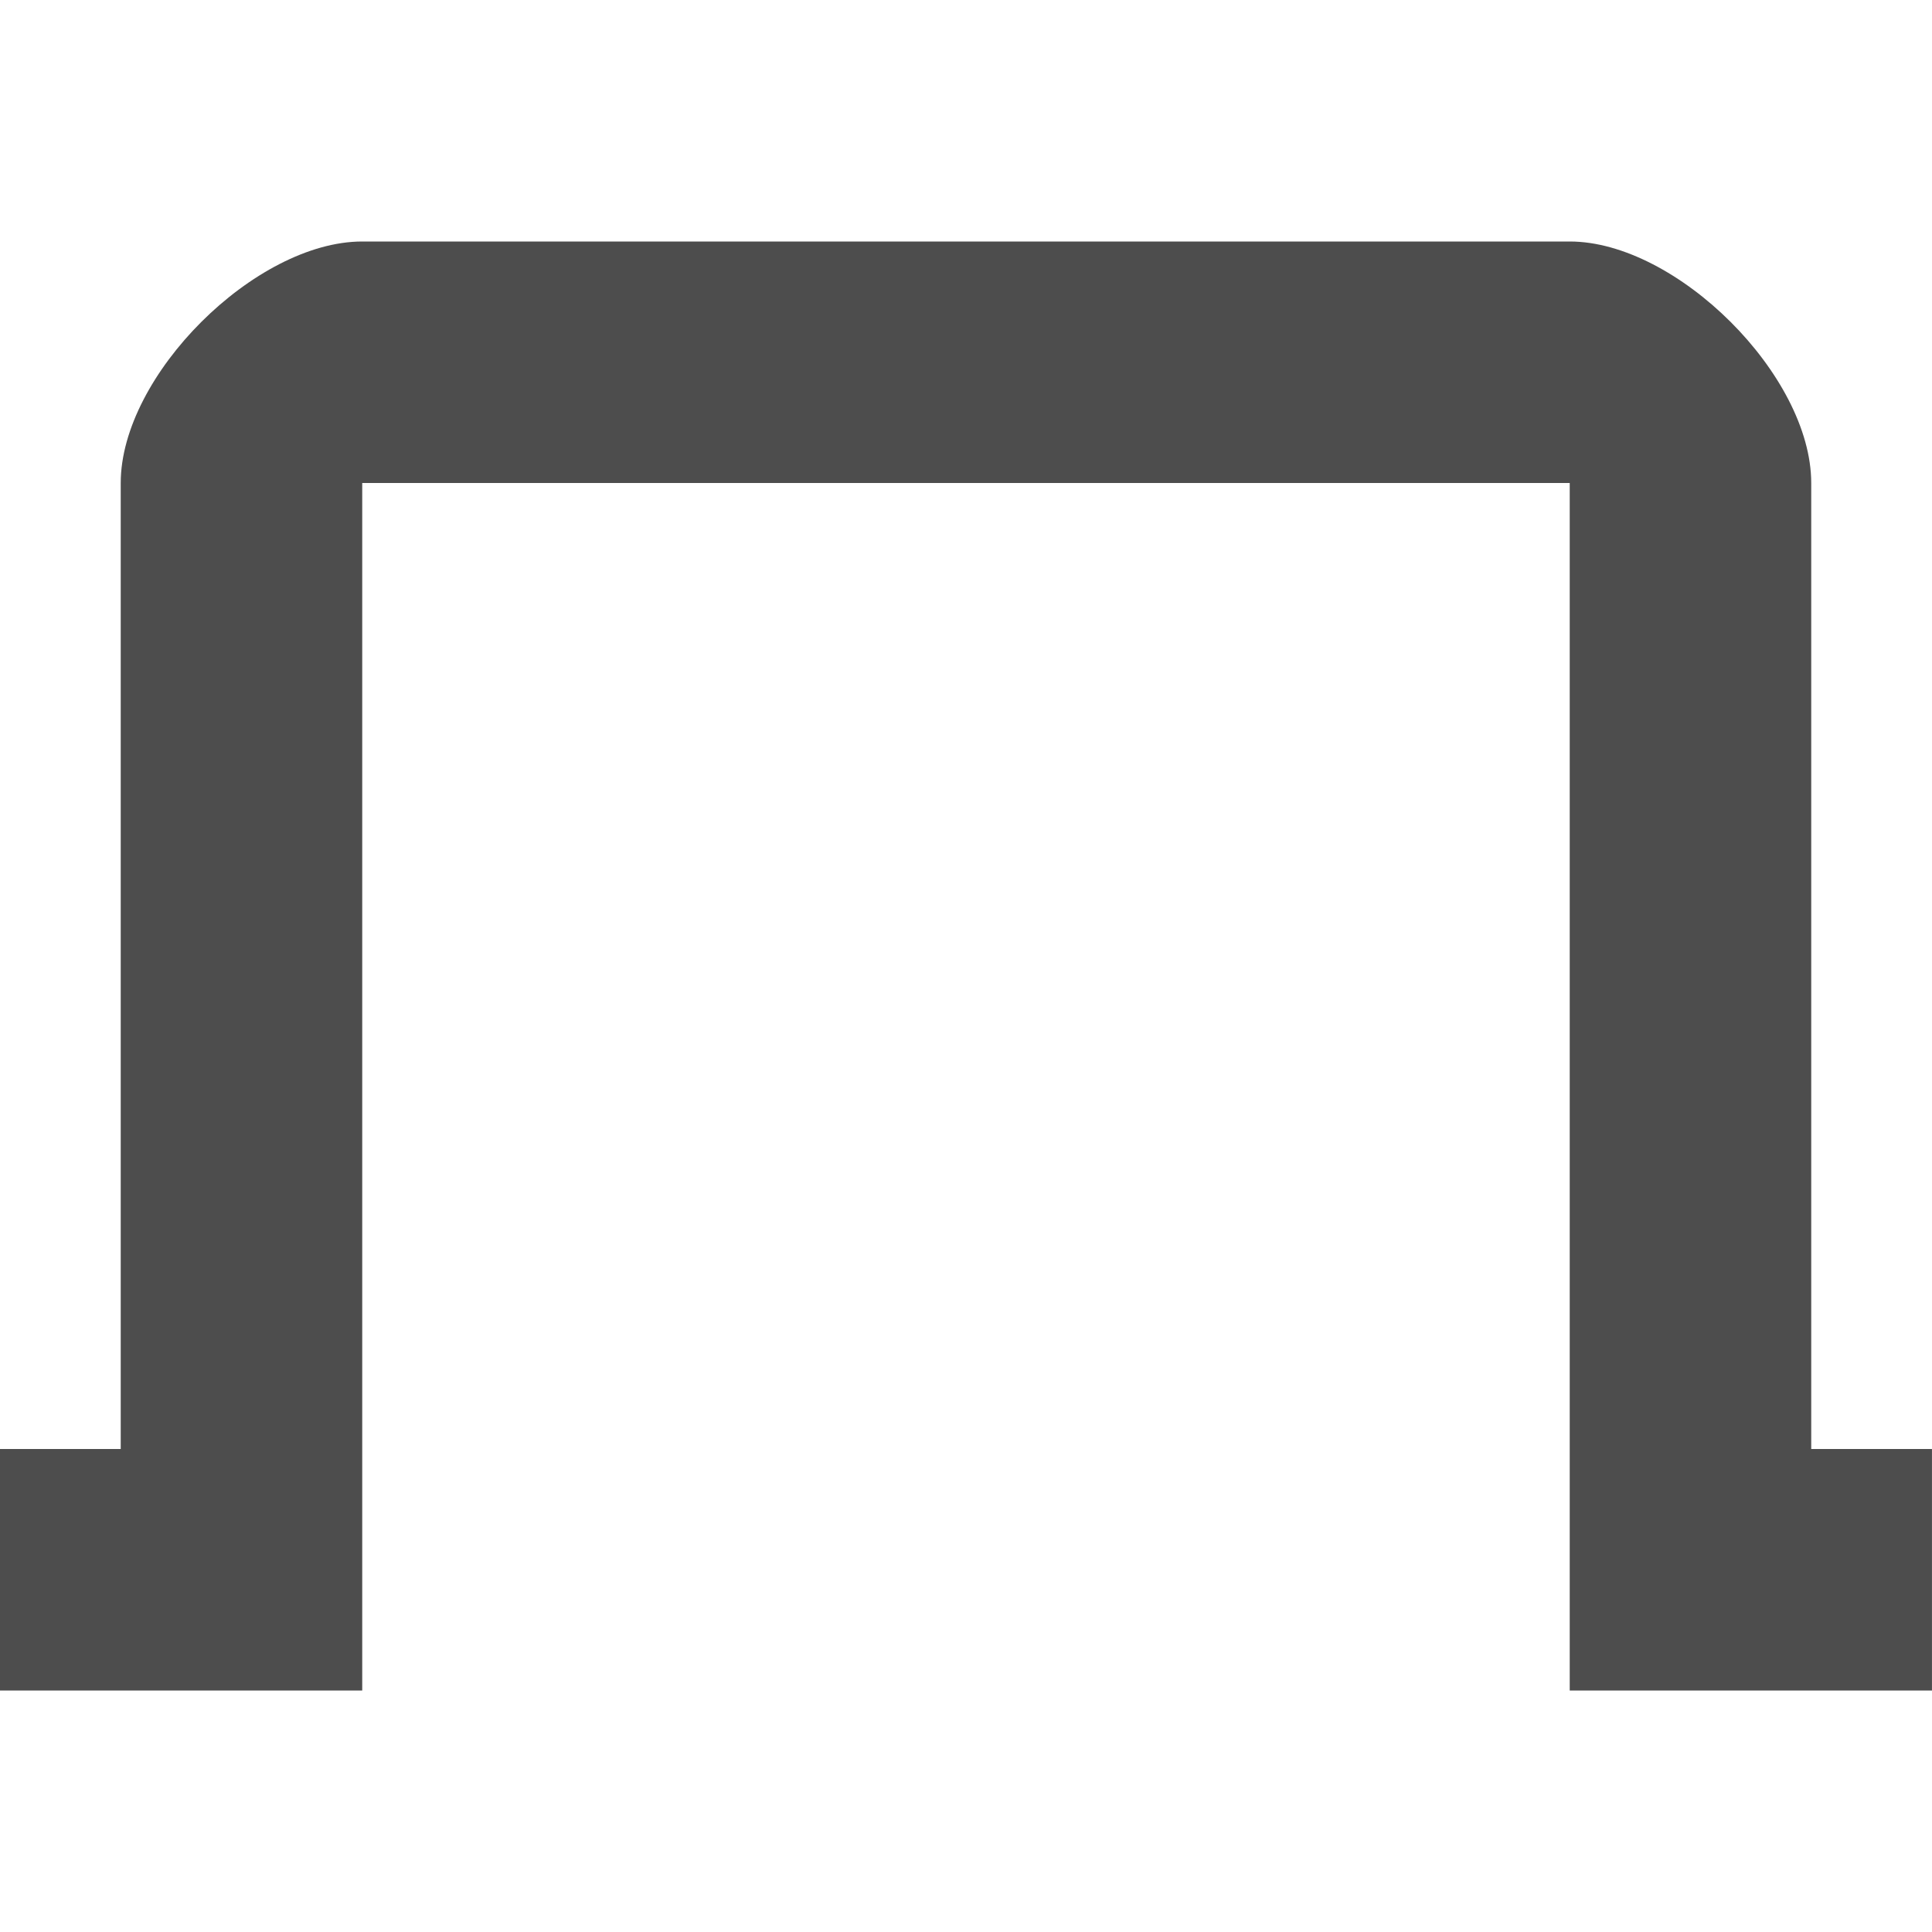
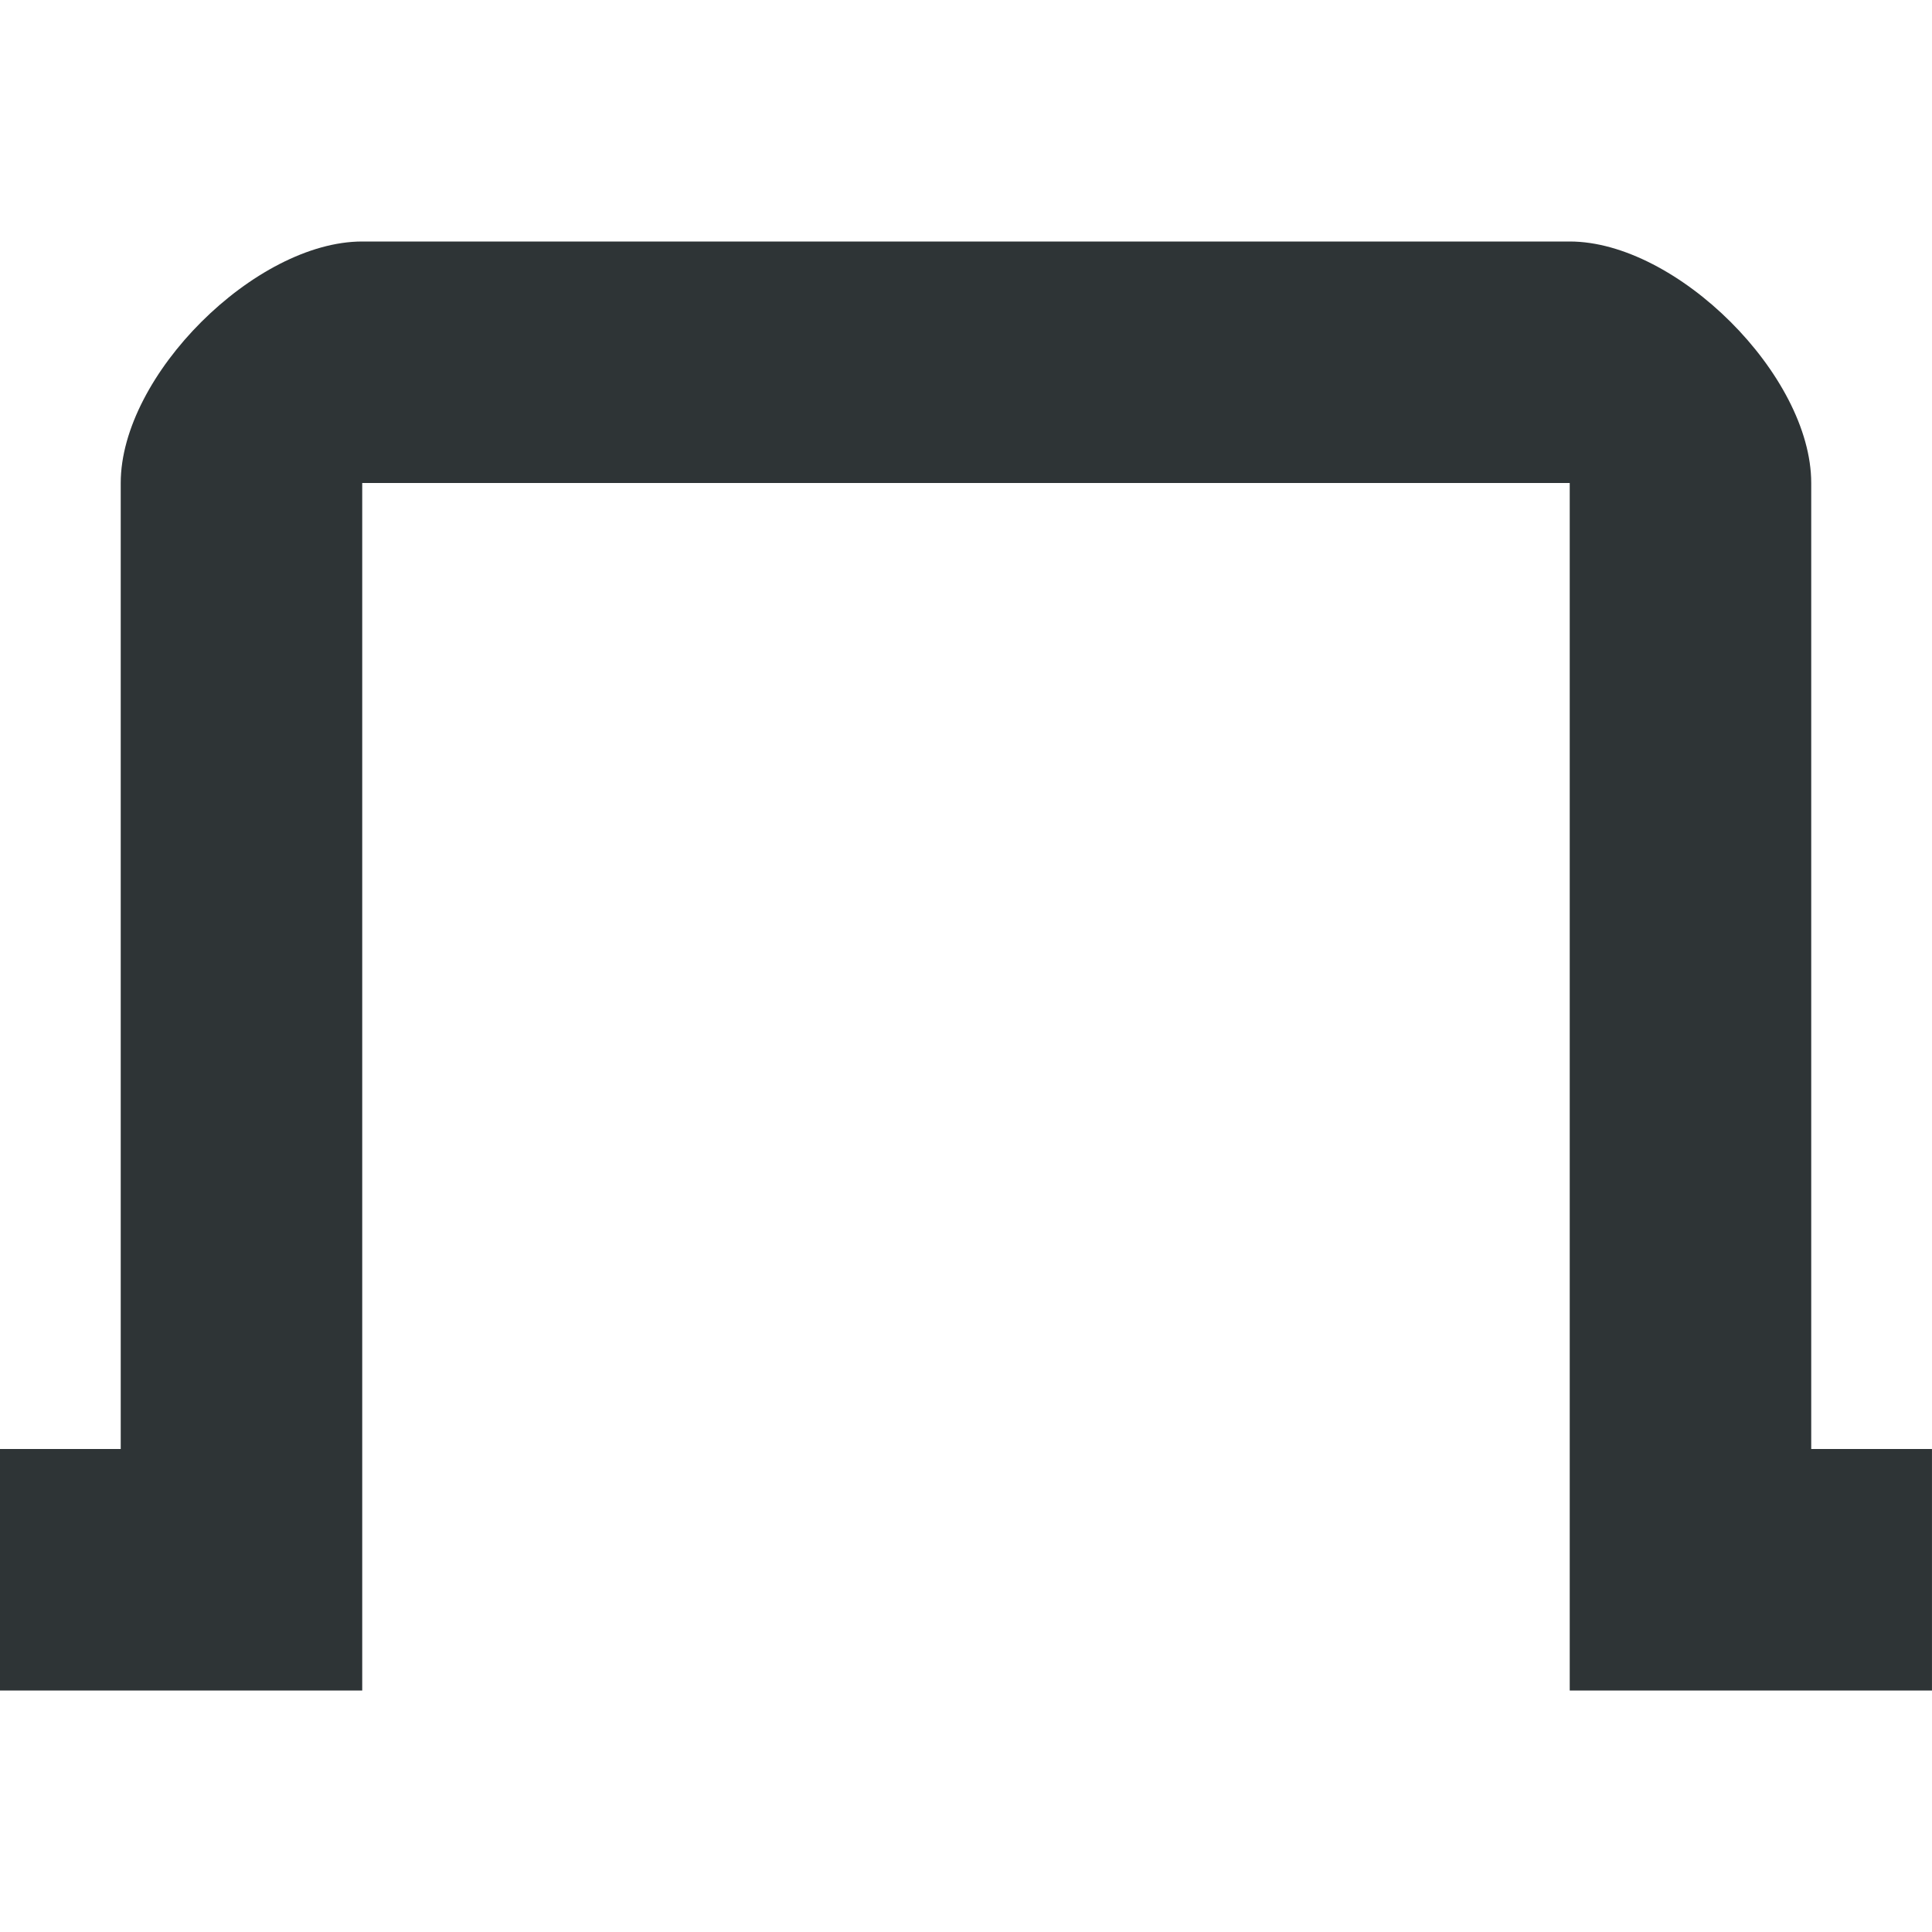
<svg xmlns="http://www.w3.org/2000/svg" width="16" version="1.1" height="16" id="svg7384">
  <defs id="defs7386" />
  <g id="layer9" style="display:inline" transform="translate(-120.0002,-686)" />
  <g id="layer10" transform="translate(-120.0002,-686)" />
  <g id="layer11" transform="translate(-120.0002,-686)" />
  <g id="layer13" transform="translate(-120.0002,-686)" />
  <g id="layer14" transform="translate(-120.0002,-686)" />
  <g id="layer15" style="display:inline" transform="translate(-120.0002,-686)" />
  <g id="g71291" style="display:inline" transform="translate(-120.0002,-686)" />
  <g id="g4953" style="display:inline" transform="translate(-120.0002,-686)" />
  <g id="layer12" style="display:inline" transform="translate(-120.0002,-686)">
-     <path d="m 123,688 c -0.884,0 -2,1.107 -2,2 l 0,8 -1,0 0,2 3,0 0,-10 10,0 0,10 3,0 0,-2 -1,0 0,-8 c 0,-0.893 -1.116,-2 -2,-2 z" id="rect11749-5-0-1-3" style="color:#4d4d4d;fill:#4d4d4d;fill-opacity:1;stroke:none;stroke-width:2;marker:none;visibility:visible;display:inline;overflow:visible" />
+     <path d="m 123,688 c -0.884,0 -2,1.107 -2,2 l 0,8 -1,0 0,2 3,0 0,-10 10,0 0,10 3,0 0,-2 -1,0 0,-8 c 0,-0.893 -1.116,-2 -2,-2 z" id="rect11749-5-0-1-3" style="color:#2e3436;fill:#2e3436;fill-opacity:1;stroke:none;stroke-width:2;marker:none;visibility:visible;display:inline;overflow:visible" />
  </g>
</svg>
